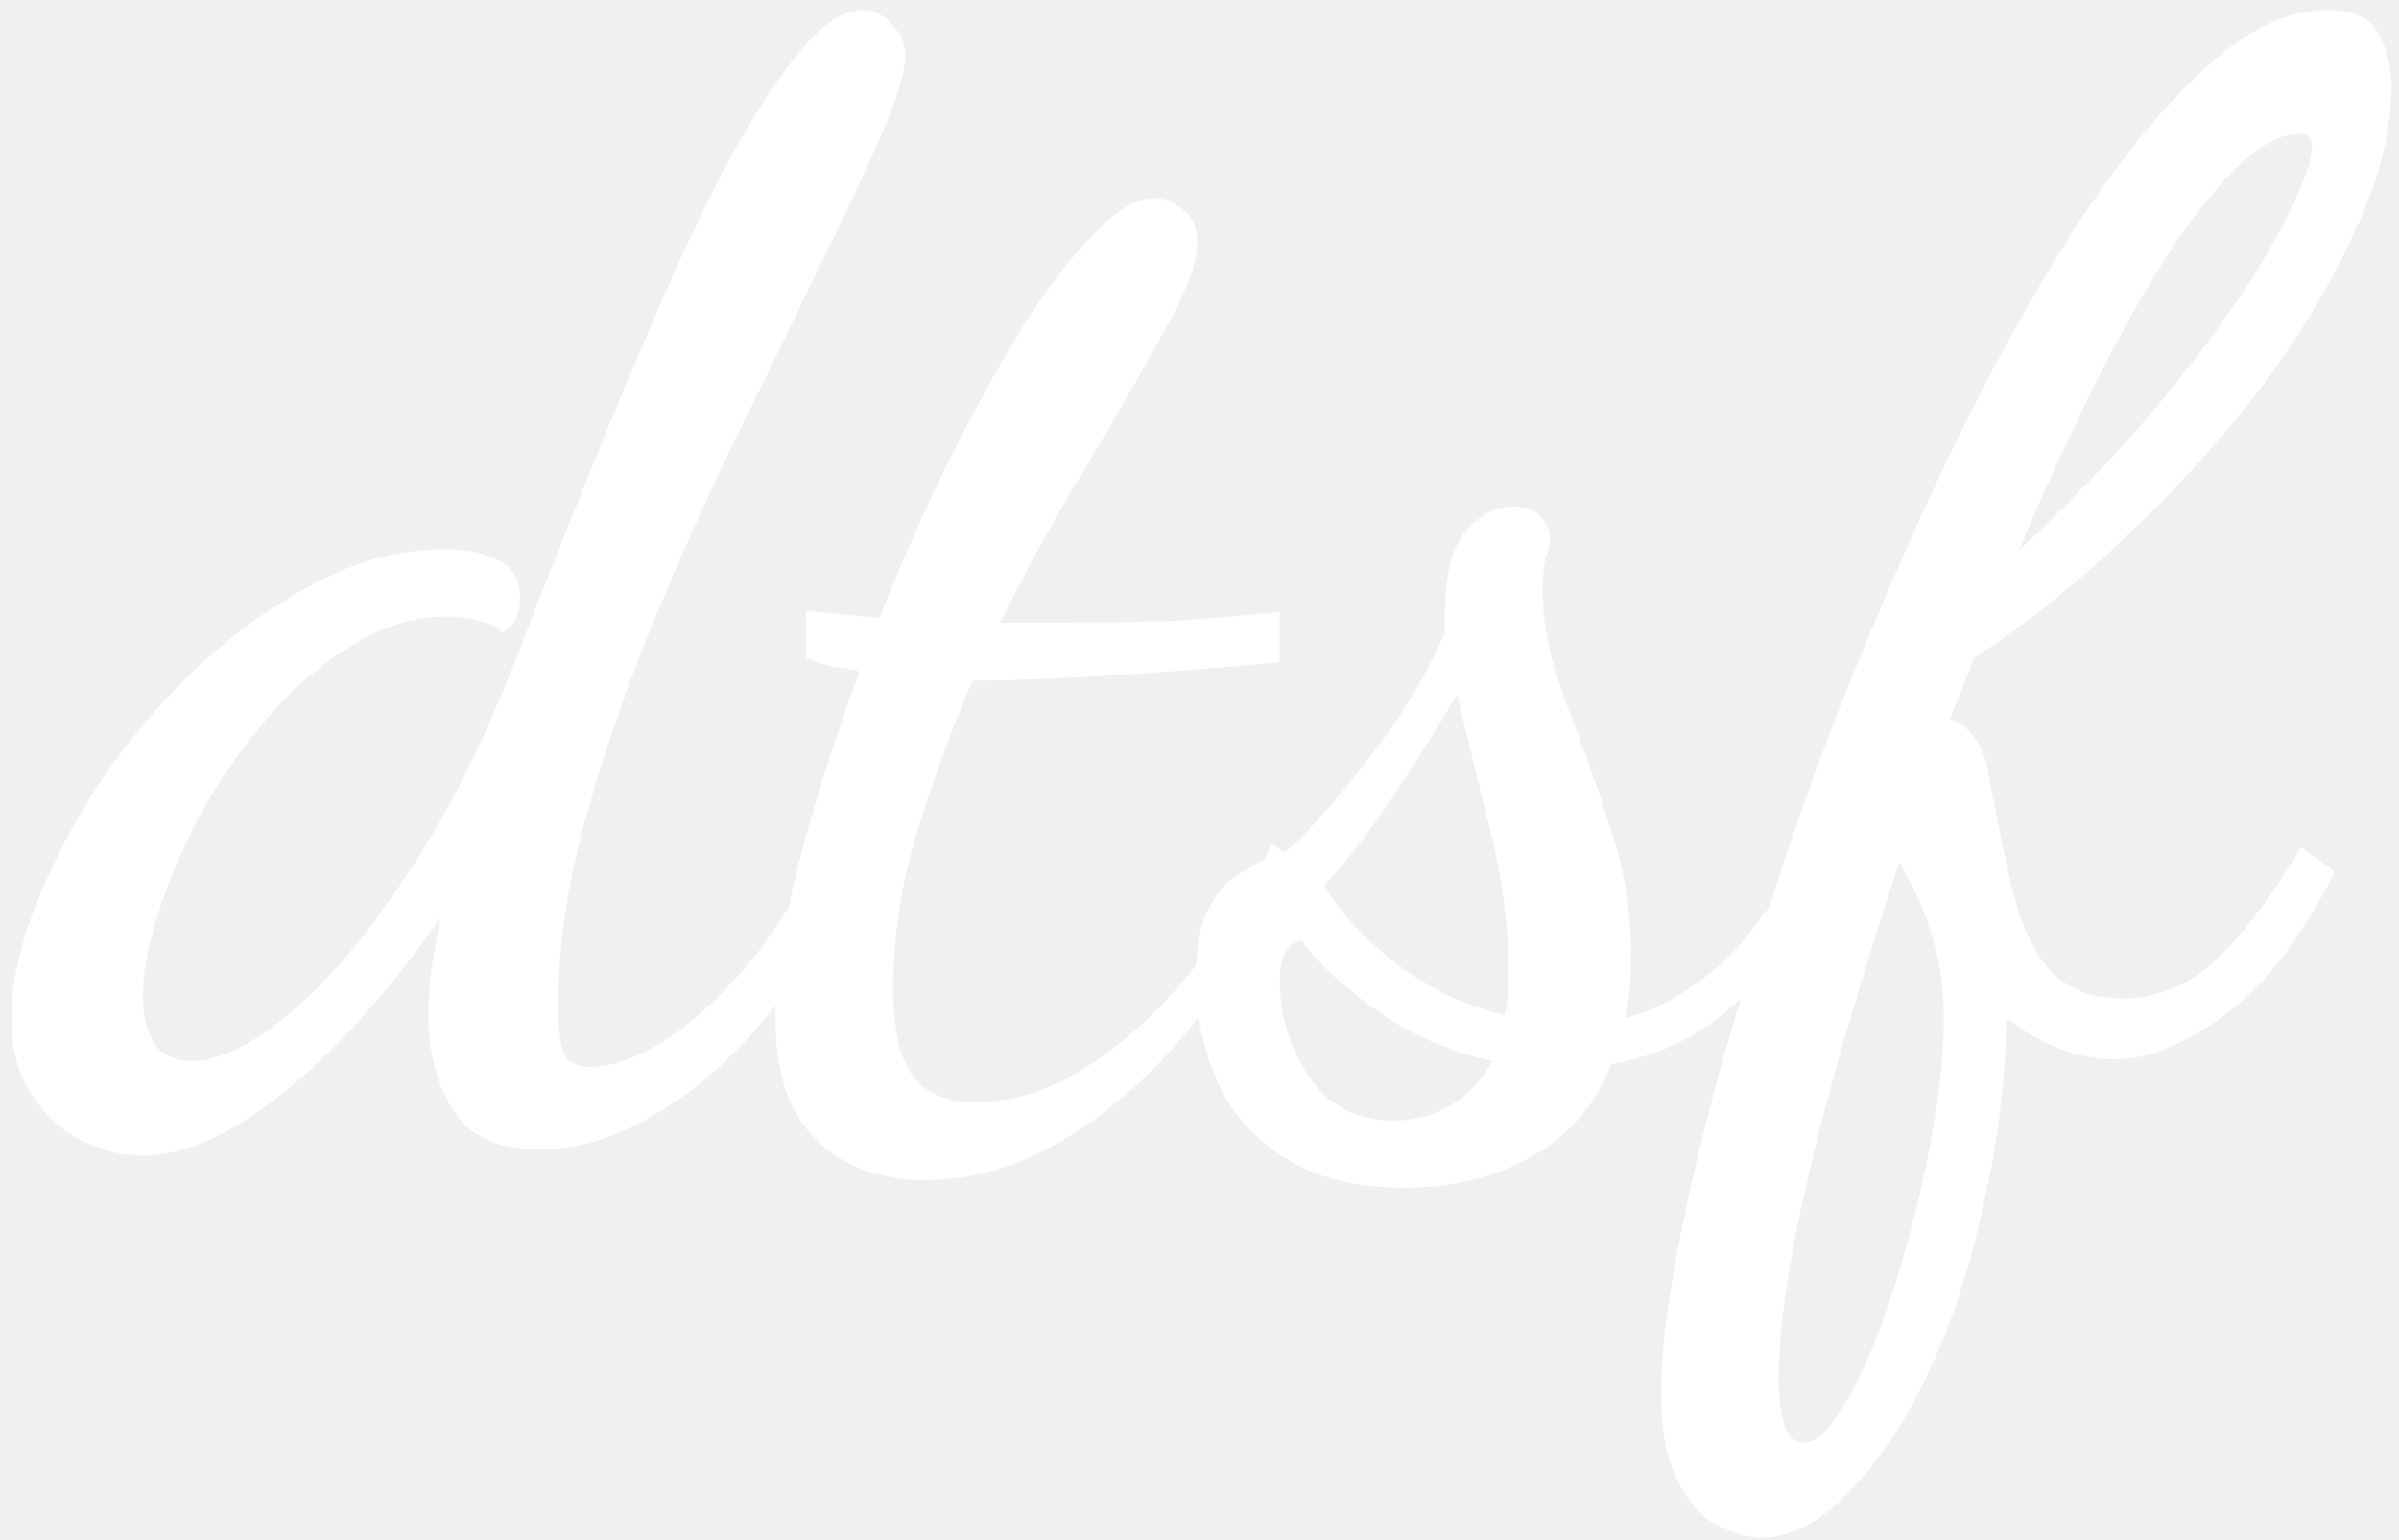
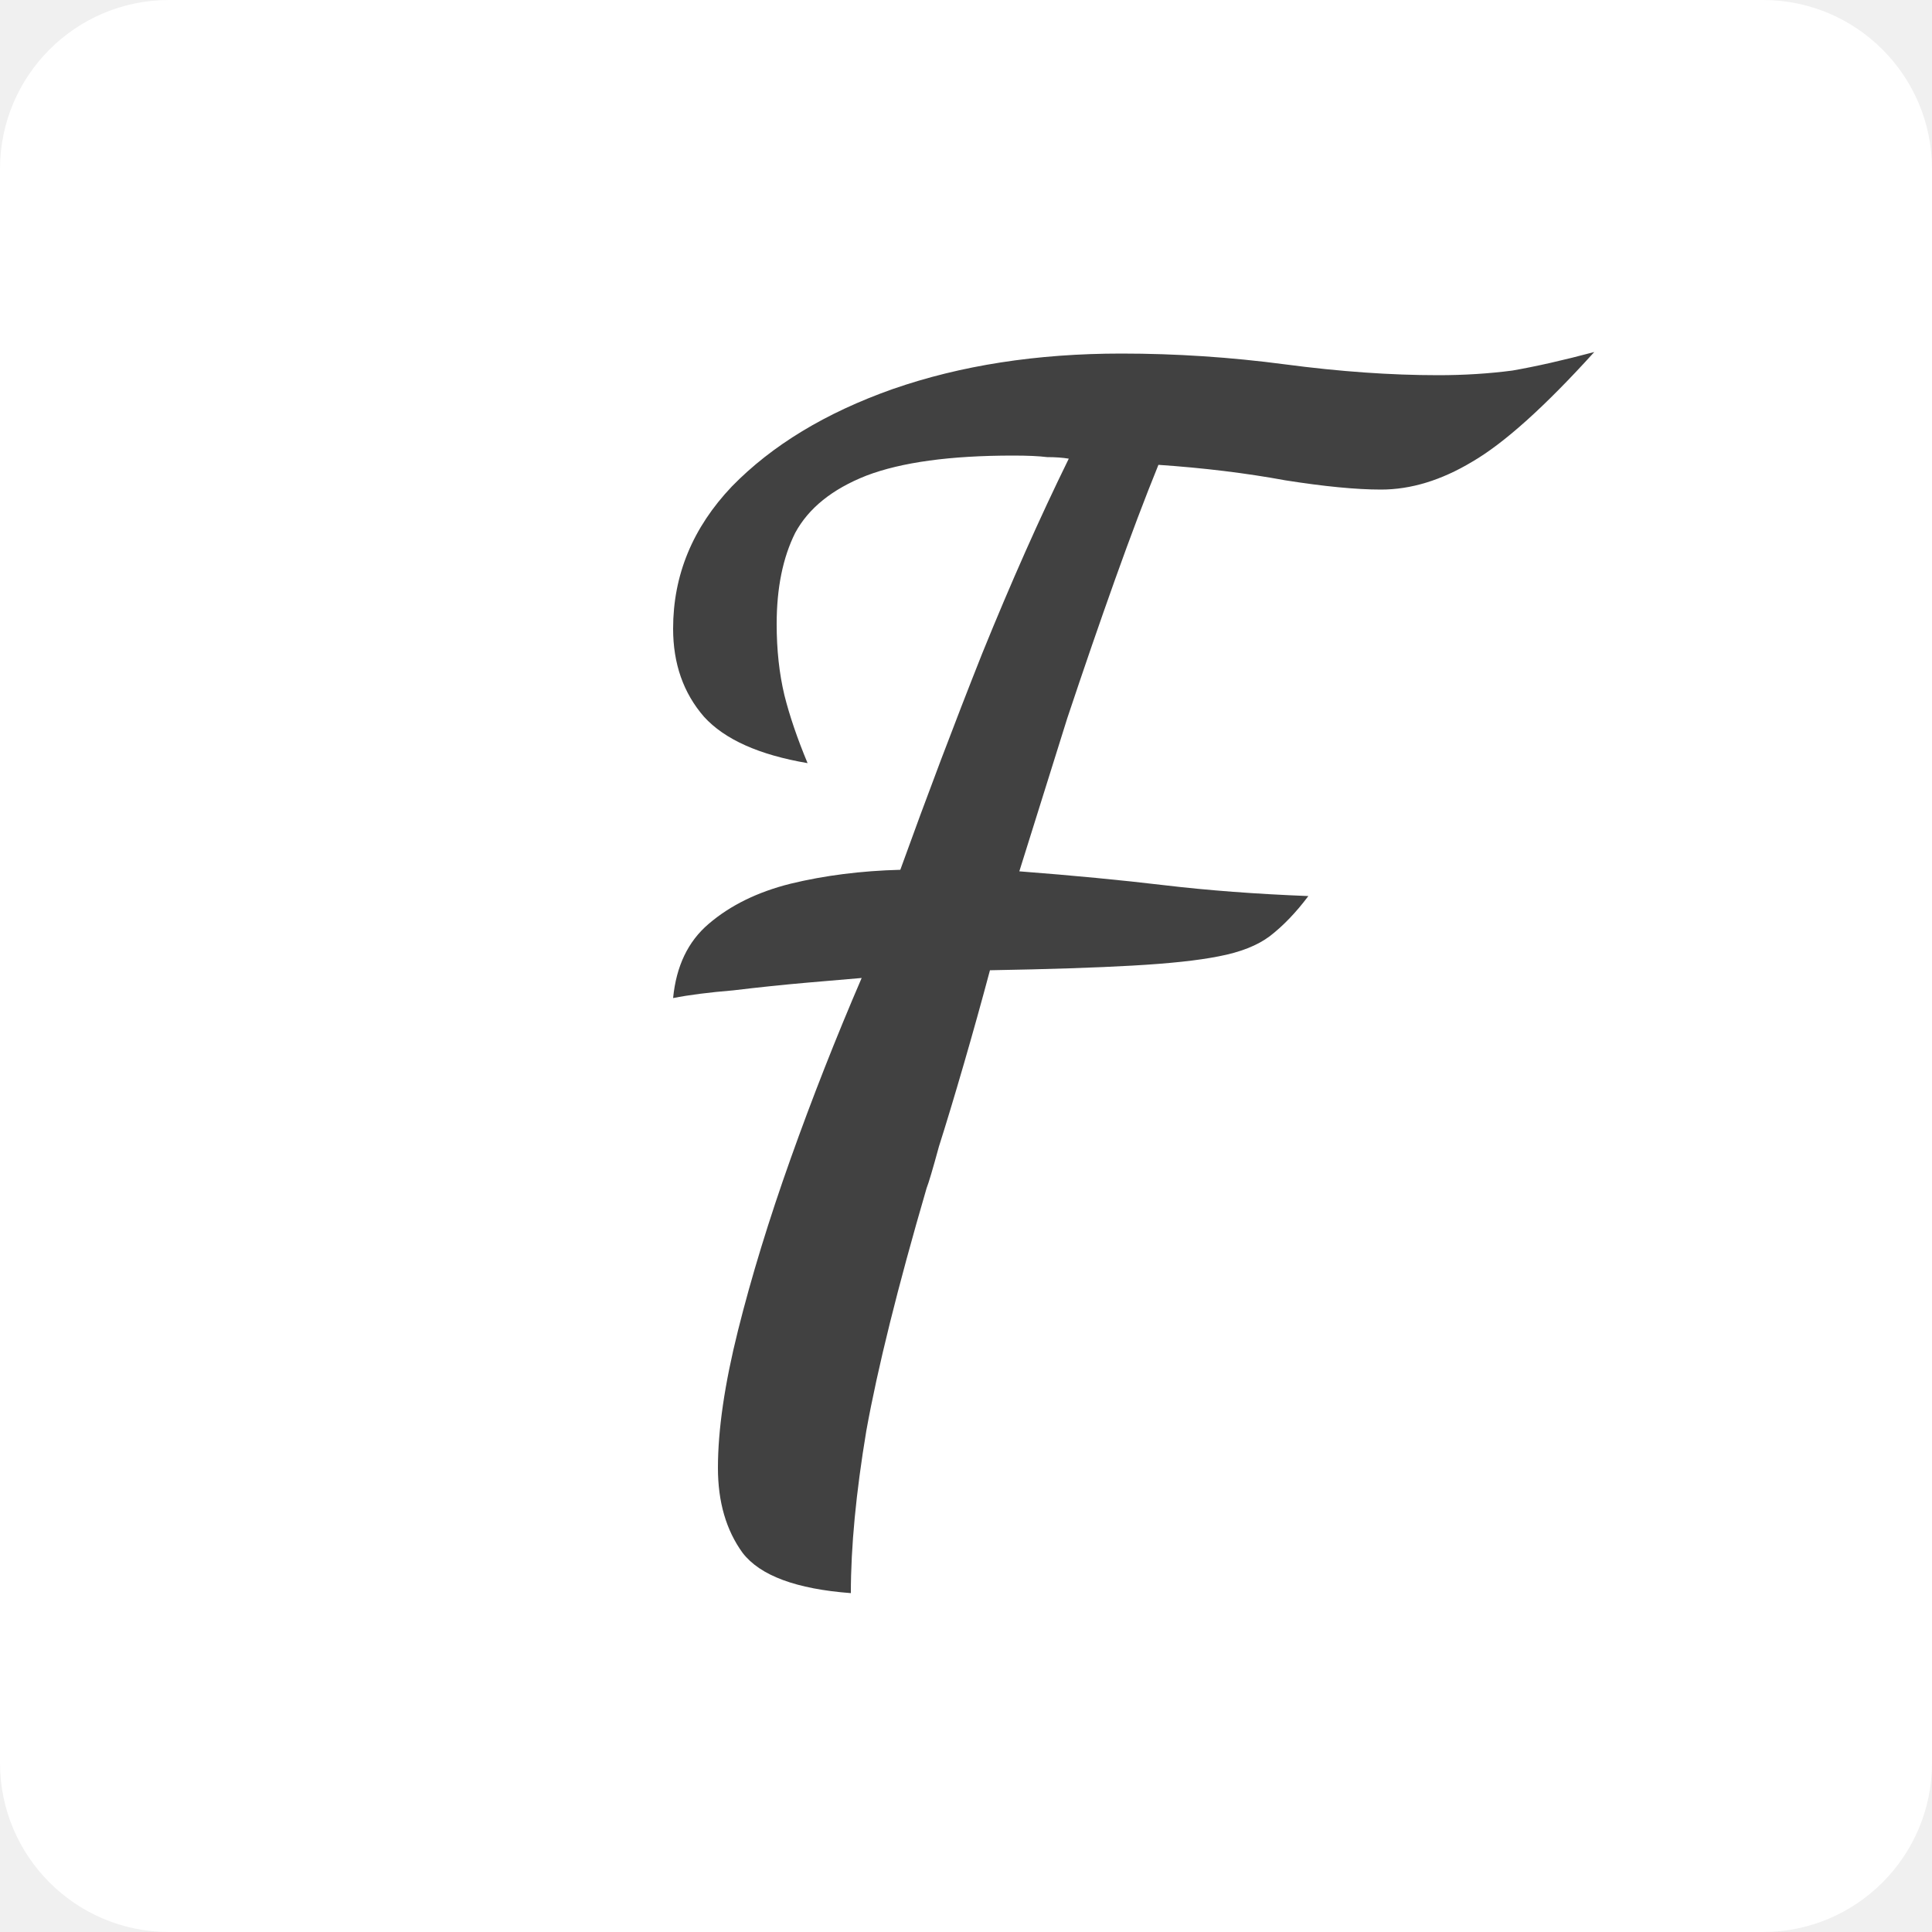
- <svg xmlns="http://www.w3.org/2000/svg" width="201" height="129" viewBox="0 0 201 129" fill="none">
-   <path d="M11.832 96.84C10.211 96.84 8.547 96.413 6.84 95.56C5.219 94.792 3.853 93.555 2.744 91.848C1.549 90.141 0.952 87.965 0.952 85.32C0.952 82.504 1.635 79.347 3 75.848C4.365 72.349 6.2 68.851 8.504 65.352C10.893 61.853 13.624 58.653 16.696 55.752C19.853 52.851 23.181 50.504 26.68 48.712C30.179 46.92 33.72 46.024 37.304 46.024C39.267 46.024 40.803 46.365 41.912 47.048C43.021 47.645 43.576 48.669 43.576 50.12C43.576 50.547 43.491 51.059 43.32 51.656C43.149 52.168 42.723 52.637 42.04 53.064C41.699 52.552 41.101 52.211 40.248 52.04C39.395 51.784 38.499 51.656 37.56 51.656C34.744 51.656 32.056 52.467 29.496 54.088C26.936 55.624 24.589 57.629 22.456 60.104C20.323 62.579 18.445 65.267 16.824 68.168C15.288 71.069 14.093 73.885 13.24 76.616C12.387 79.261 11.96 81.565 11.96 83.528C11.96 85.149 12.301 86.472 12.984 87.496C13.667 88.435 14.691 88.904 16.056 88.904C18.36 88.904 21.091 87.581 24.248 84.936C27.491 82.205 30.776 78.323 34.104 73.288C37.517 68.168 40.589 62.067 43.32 54.984C45.197 50.12 47.16 45.171 49.208 40.136C51.256 35.016 53.304 30.109 55.352 25.416C57.4 20.723 59.405 16.541 61.368 12.872C63.416 9.203 65.336 6.301 67.128 4.168C69.005 1.949 70.712 0.84 72.248 0.84C73.187 0.84 73.997 1.224 74.68 1.992C75.448 2.675 75.832 3.571 75.832 4.68C75.832 6.131 75.107 8.477 73.656 11.72C72.291 14.877 70.499 18.675 68.28 23.112C66.147 27.549 63.8 32.371 61.24 37.576C58.765 42.696 56.419 47.987 54.2 53.448C52.067 58.824 50.275 64.157 48.824 69.448C47.459 74.653 46.776 79.56 46.776 84.168C46.776 86.216 46.947 87.624 47.288 88.392C47.715 89.075 48.397 89.416 49.336 89.416C51.213 89.416 53.304 88.691 55.608 87.24C57.912 85.789 60.259 83.656 62.648 80.84C65.037 77.939 67.213 74.483 69.176 70.472L71.608 72.52C69.731 77.213 67.341 81.352 64.44 84.936C61.539 88.52 58.424 91.293 55.096 93.256C51.768 95.304 48.483 96.328 45.24 96.328C41.741 96.328 39.309 95.219 37.944 93C36.579 90.781 35.896 88.179 35.896 85.192C35.896 83.827 35.981 82.461 36.152 81.096C36.408 79.645 36.664 78.237 36.92 76.872C34.275 80.712 31.459 84.168 28.472 87.24C25.571 90.227 22.712 92.573 19.896 94.28C17.08 95.987 14.392 96.84 11.832 96.84ZM77.523 98.888C73.768 98.888 70.739 97.779 68.435 95.56C66.131 93.341 64.979 89.971 64.979 85.448C64.979 81.949 65.619 77.597 66.899 72.392C68.264 67.187 69.971 61.811 72.019 56.264C71.422 56.093 70.696 55.965 69.843 55.88C69.075 55.709 68.307 55.453 67.539 55.112V51.144C68.904 51.315 70.014 51.443 70.867 51.528C71.806 51.613 72.744 51.699 73.683 51.784C75.475 47.261 77.395 42.909 79.443 38.728C81.576 34.461 83.667 30.664 85.715 27.336C87.848 24.008 89.854 21.405 91.731 19.528C93.608 17.565 95.272 16.584 96.723 16.584C97.576 16.584 98.387 16.925 99.155 17.608C99.923 18.205 100.307 19.101 100.307 20.296C100.307 22.003 99.411 24.435 97.619 27.592C95.912 30.749 93.779 34.461 91.219 38.728C88.659 42.909 86.184 47.389 83.795 52.168C84.478 52.168 85.16 52.168 85.843 52.168C86.526 52.168 87.166 52.168 87.763 52.168C91.518 52.168 94.888 52.125 97.875 52.04C100.947 51.869 104.062 51.613 107.219 51.272V55.496C102.526 55.923 98.216 56.264 94.291 56.52C90.366 56.776 86.611 56.947 83.027 57.032C82.771 57.032 82.515 57.032 82.259 57.032C82.003 57.032 81.747 57.032 81.491 57.032C79.699 61.213 78.12 65.523 76.755 69.96C75.475 74.312 74.835 78.579 74.835 82.76C74.835 86.259 75.39 88.733 76.499 90.184C77.608 91.635 79.358 92.36 81.747 92.36C86.014 92.36 90.366 90.44 94.803 86.6C99.326 82.675 103.251 77.384 106.579 70.728L108.371 72.008C106.152 77.043 103.379 81.608 100.051 85.704C96.808 89.8 93.267 93 89.427 95.304C85.587 97.693 81.619 98.888 77.523 98.888ZM117.726 99.528C113.459 99.528 110.003 98.632 107.358 96.84C104.798 95.133 102.963 92.957 101.854 90.312C100.745 87.581 100.19 84.808 100.19 81.992C100.19 79.517 100.531 77.597 101.214 76.232C101.897 74.867 102.75 73.885 103.774 73.288C104.798 72.605 105.737 72.093 106.59 71.752C107.529 71.411 108.211 71.027 108.638 70.6C110.771 68.381 112.947 65.821 115.166 62.92C117.47 59.933 119.433 56.648 121.054 53.064V51.784C121.054 48.371 121.609 45.981 122.718 44.616C123.913 43.165 125.278 42.44 126.814 42.44C127.838 42.44 128.563 42.696 128.99 43.208C129.502 43.72 129.801 44.317 129.886 45C129.886 45.512 129.758 46.109 129.502 46.792C129.331 47.475 129.246 48.413 129.246 49.608C129.246 52.168 129.843 55.112 131.038 58.44C132.318 61.683 133.555 65.139 134.75 68.808C136.03 72.477 136.67 76.232 136.67 80.072C136.67 81.096 136.627 82.035 136.542 82.888C136.457 83.741 136.329 84.552 136.158 85.32C138.803 84.637 141.406 83.187 143.966 80.968C146.526 78.664 148.958 75.293 151.262 70.856L152.798 72.008C151.177 76.872 148.83 80.797 145.758 83.784C142.686 86.685 139.102 88.477 135.006 89.16C133.641 92.659 131.379 95.261 128.222 96.968C125.15 98.675 121.651 99.528 117.726 99.528ZM116.83 93.896C118.537 93.896 120.115 93.469 121.566 92.616C123.017 91.763 124.169 90.525 125.022 88.904C121.523 88.136 118.366 86.771 115.55 84.808C112.734 82.845 110.558 80.84 109.022 78.792C107.827 79.048 107.23 80.2 107.23 82.248C107.23 85.064 108.041 87.709 109.662 90.184C111.283 92.659 113.673 93.896 116.83 93.896ZM126.046 85.064C126.217 84.467 126.302 83.784 126.302 83.016C126.387 82.163 126.43 81.523 126.43 81.096C126.345 77.256 125.833 73.459 124.894 69.704C123.955 65.949 123.017 62.109 122.078 58.184C120.542 60.829 118.75 63.688 116.702 66.76C114.654 69.832 112.734 72.307 110.942 74.184C112.307 76.488 114.313 78.664 116.958 80.712C119.603 82.76 122.633 84.211 126.046 85.064ZM147.497 128.84C146.558 128.84 145.449 128.541 144.169 127.944C142.804 127.347 141.652 126.152 140.713 124.36C139.689 122.653 139.177 120.051 139.177 116.552C139.177 112.883 139.817 108.061 141.097 102.088C142.292 96.2 143.998 89.672 146.217 82.504C148.35 75.251 150.868 67.827 153.769 60.232C156.756 52.637 159.913 45.341 163.241 38.344C166.654 31.261 170.153 24.904 173.737 19.272C177.406 13.64 181.033 9.16 184.617 5.832C188.201 2.504 191.657 0.84 194.985 0.84C197.204 0.84 198.654 1.523 199.337 2.888C200.02 4.168 200.361 5.661 200.361 7.368C200.361 11.037 199.337 15.048 197.289 19.4C195.326 23.752 192.681 28.147 189.353 32.584C186.025 36.936 182.27 41.075 178.089 45C173.993 48.925 169.769 52.296 165.417 55.112C165.076 55.965 164.734 56.819 164.393 57.672C164.052 58.525 163.71 59.379 163.369 60.232C164.308 60.573 165.033 61.171 165.545 62.024C166.142 62.877 166.484 63.773 166.569 64.712C167.252 68.381 167.934 71.667 168.617 74.568C169.3 77.384 170.324 79.603 171.689 81.224C173.14 82.845 175.188 83.656 177.833 83.656C180.82 83.656 183.465 82.547 185.769 80.328C188.073 78.109 190.42 74.995 192.809 70.984L195.625 73.032C192.894 78.493 189.822 82.504 186.409 85.064C182.996 87.539 179.924 88.776 177.193 88.776C175.742 88.776 174.206 88.477 172.585 87.88C171.049 87.283 169.556 86.429 168.105 85.32C168.02 90.611 167.38 95.816 166.185 100.936C165.076 106.141 163.54 110.835 161.577 115.016C159.614 119.197 157.396 122.525 154.921 125C152.532 127.56 150.057 128.84 147.497 128.84ZM151.081 120.904C152.02 120.904 153.001 120.093 154.025 118.472C155.134 116.851 156.201 114.717 157.225 112.072C158.249 109.427 159.188 106.483 160.041 103.24C160.894 100.083 161.577 96.925 162.089 93.768C162.601 90.696 162.857 87.88 162.857 85.32C162.857 82.845 162.558 80.669 161.961 78.792C161.449 76.829 160.51 74.653 159.145 72.264C157.182 78.152 155.433 83.827 153.897 89.288C152.361 94.749 151.166 99.699 150.313 104.136C149.46 108.659 149.033 112.413 149.033 115.4C149.033 119.069 149.716 120.904 151.081 120.904ZM169.129 46.152C174.334 41.288 178.772 36.552 182.441 31.944C186.11 27.336 188.884 23.283 190.761 19.784C192.724 16.2 193.705 13.683 193.705 12.232C193.705 11.549 193.364 11.208 192.681 11.208C190.633 11.208 188.286 12.787 185.641 15.944C182.996 19.016 180.265 23.197 177.449 28.488C174.633 33.779 171.86 39.667 169.129 46.152Z" fill="white" />
+ <svg xmlns="http://www.w3.org/2000/svg" width="400" height="400" viewBox="0 0 400 400" fill="none">
+   <rect width="400" height="400" rx="35" fill="white" />
+   <path d="M176.16 329.84C164.853 328.987 157.387 326.213 153.76 321.52C150.347 316.827 148.64 310.96 148.64 303.92C148.64 296.027 150.027 286.533 152.8 275.44C155.573 264.347 159.2 252.507 163.68 239.92C168.16 227.333 173.067 214.853 178.4 202.48C176.053 202.693 172.32 203.013 167.2 203.44C162.293 203.867 157.173 204.4 151.84 205.04C146.72 205.467 142.56 206 139.36 206.64C140 200.027 142.453 194.907 146.72 191.28C151.2 187.44 156.853 184.667 163.68 182.96C170.72 181.253 178.293 180.293 186.4 180.08C191.947 164.72 197.6 149.787 203.36 135.28C209.333 120.56 215.307 107.12 221.28 94.96C220 94.747 218.507 94.64 216.8 94.64C215.093 94.427 212.747 94.32 209.76 94.32C196.747 94.32 186.613 95.707 179.36 98.48C172.32 101.253 167.413 105.2 164.64 110.32C162.08 115.44 160.8 121.733 160.8 129.2C160.8 134.533 161.333 139.44 162.4 143.92C163.467 148.187 165.067 152.88 167.2 158C157.173 156.293 150.027 153.093 145.76 148.4C141.493 143.493 139.36 137.413 139.36 130.16C139.36 119.067 143.413 109.253 151.52 100.72C159.84 92.187 170.933 85.467 184.8 80.56C198.88 75.653 214.667 73.2 232.16 73.2C243.467 73.2 254.773 73.947 266.08 75.44C277.387 76.933 287.947 77.68 297.76 77.68C303.093 77.68 308.213 77.36 313.12 76.72C318.027 75.867 323.68 74.587 330.08 72.88C319.84 84.187 311.413 91.76 304.8 95.6C298.4 99.44 292.107 101.36 285.92 101.36C280.8 101.36 274.187 100.72 266.08 99.44C257.973 97.947 249.227 96.88 239.84 96.24C237.067 103.067 234.08 110.96 230.88 119.92C227.68 128.88 224.373 138.48 220.96 148.72C217.76 158.96 214.453 169.52 211.04 180.4C222.133 181.253 232.16 182.213 241.12 183.28C250.08 184.347 260 185.093 270.88 185.52C268.32 188.933 265.653 191.707 262.88 193.84C260.32 195.76 256.8 197.147 252.32 198C248.053 198.853 242.08 199.493 234.4 199.92C226.933 200.347 217.12 200.667 204.96 200.88C203.253 207.28 201.44 213.787 199.52 220.4C197.6 227.013 195.893 232.667 194.4 237.36C193.12 242.053 192.267 244.933 191.84 246C185.867 266.48 181.707 283.227 179.36 296.24C177.227 309.04 176.16 320.24 176.16 329.84Z" fill="#414141" />
</svg>
